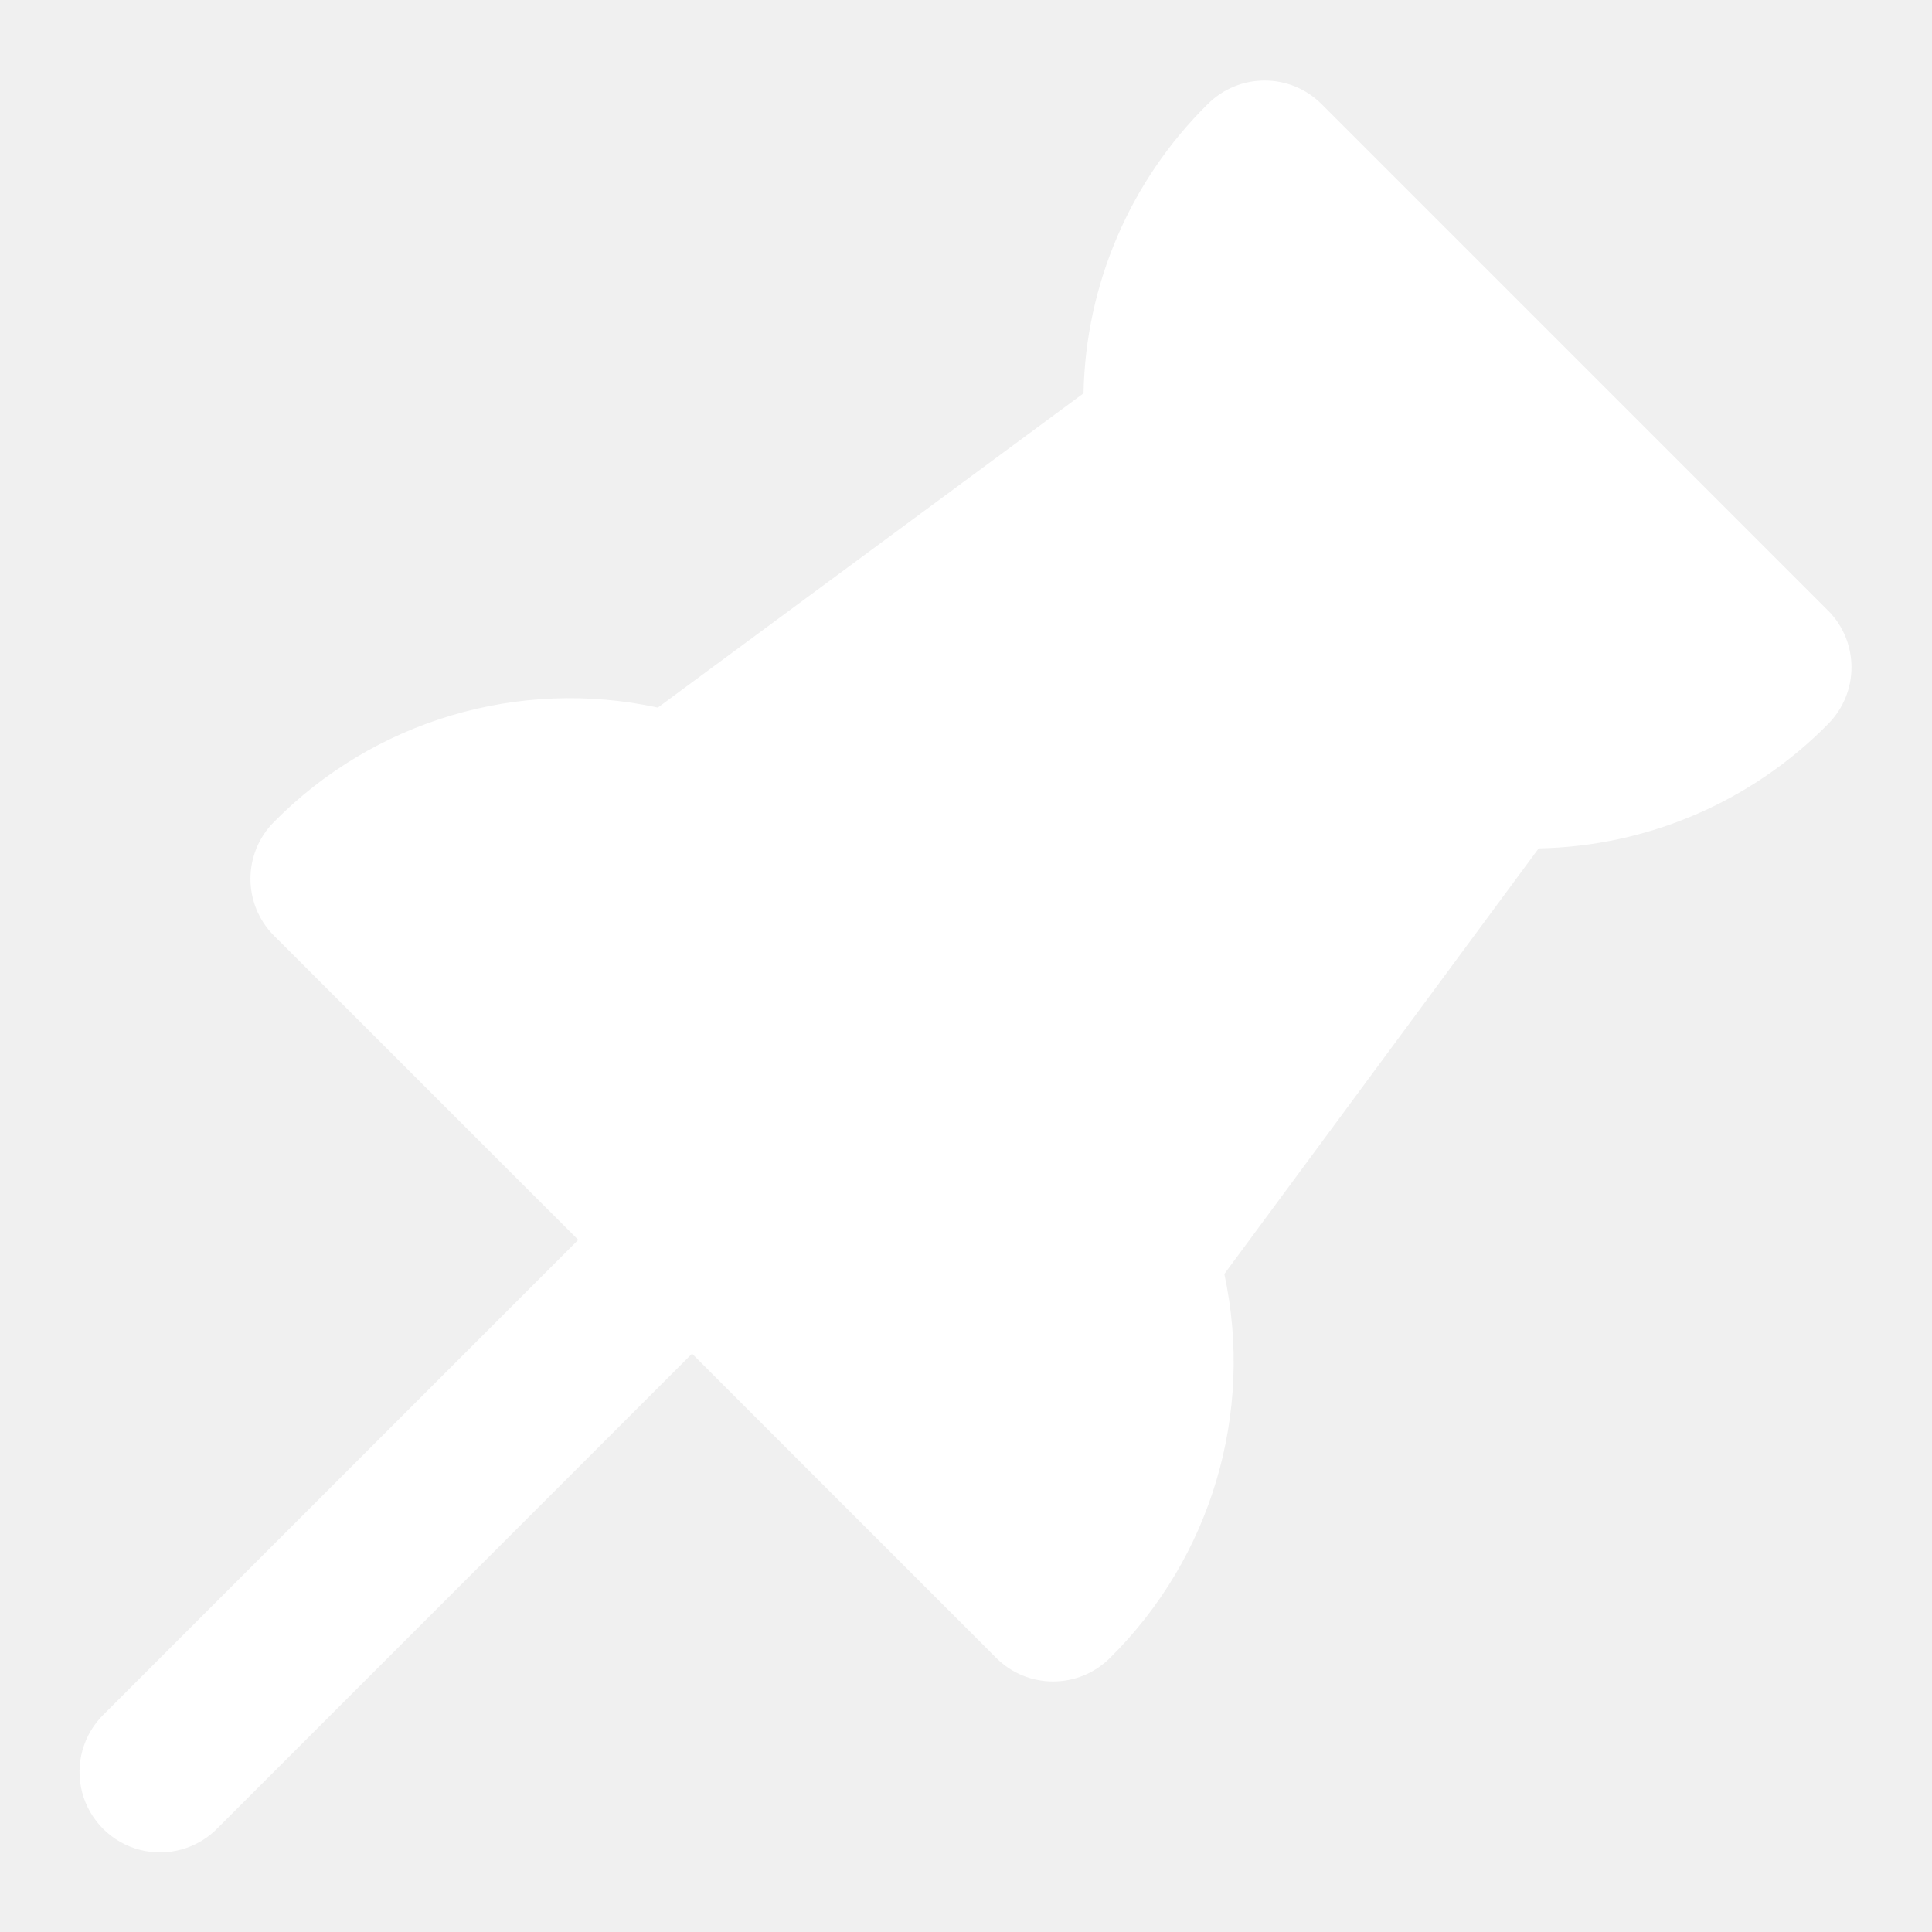
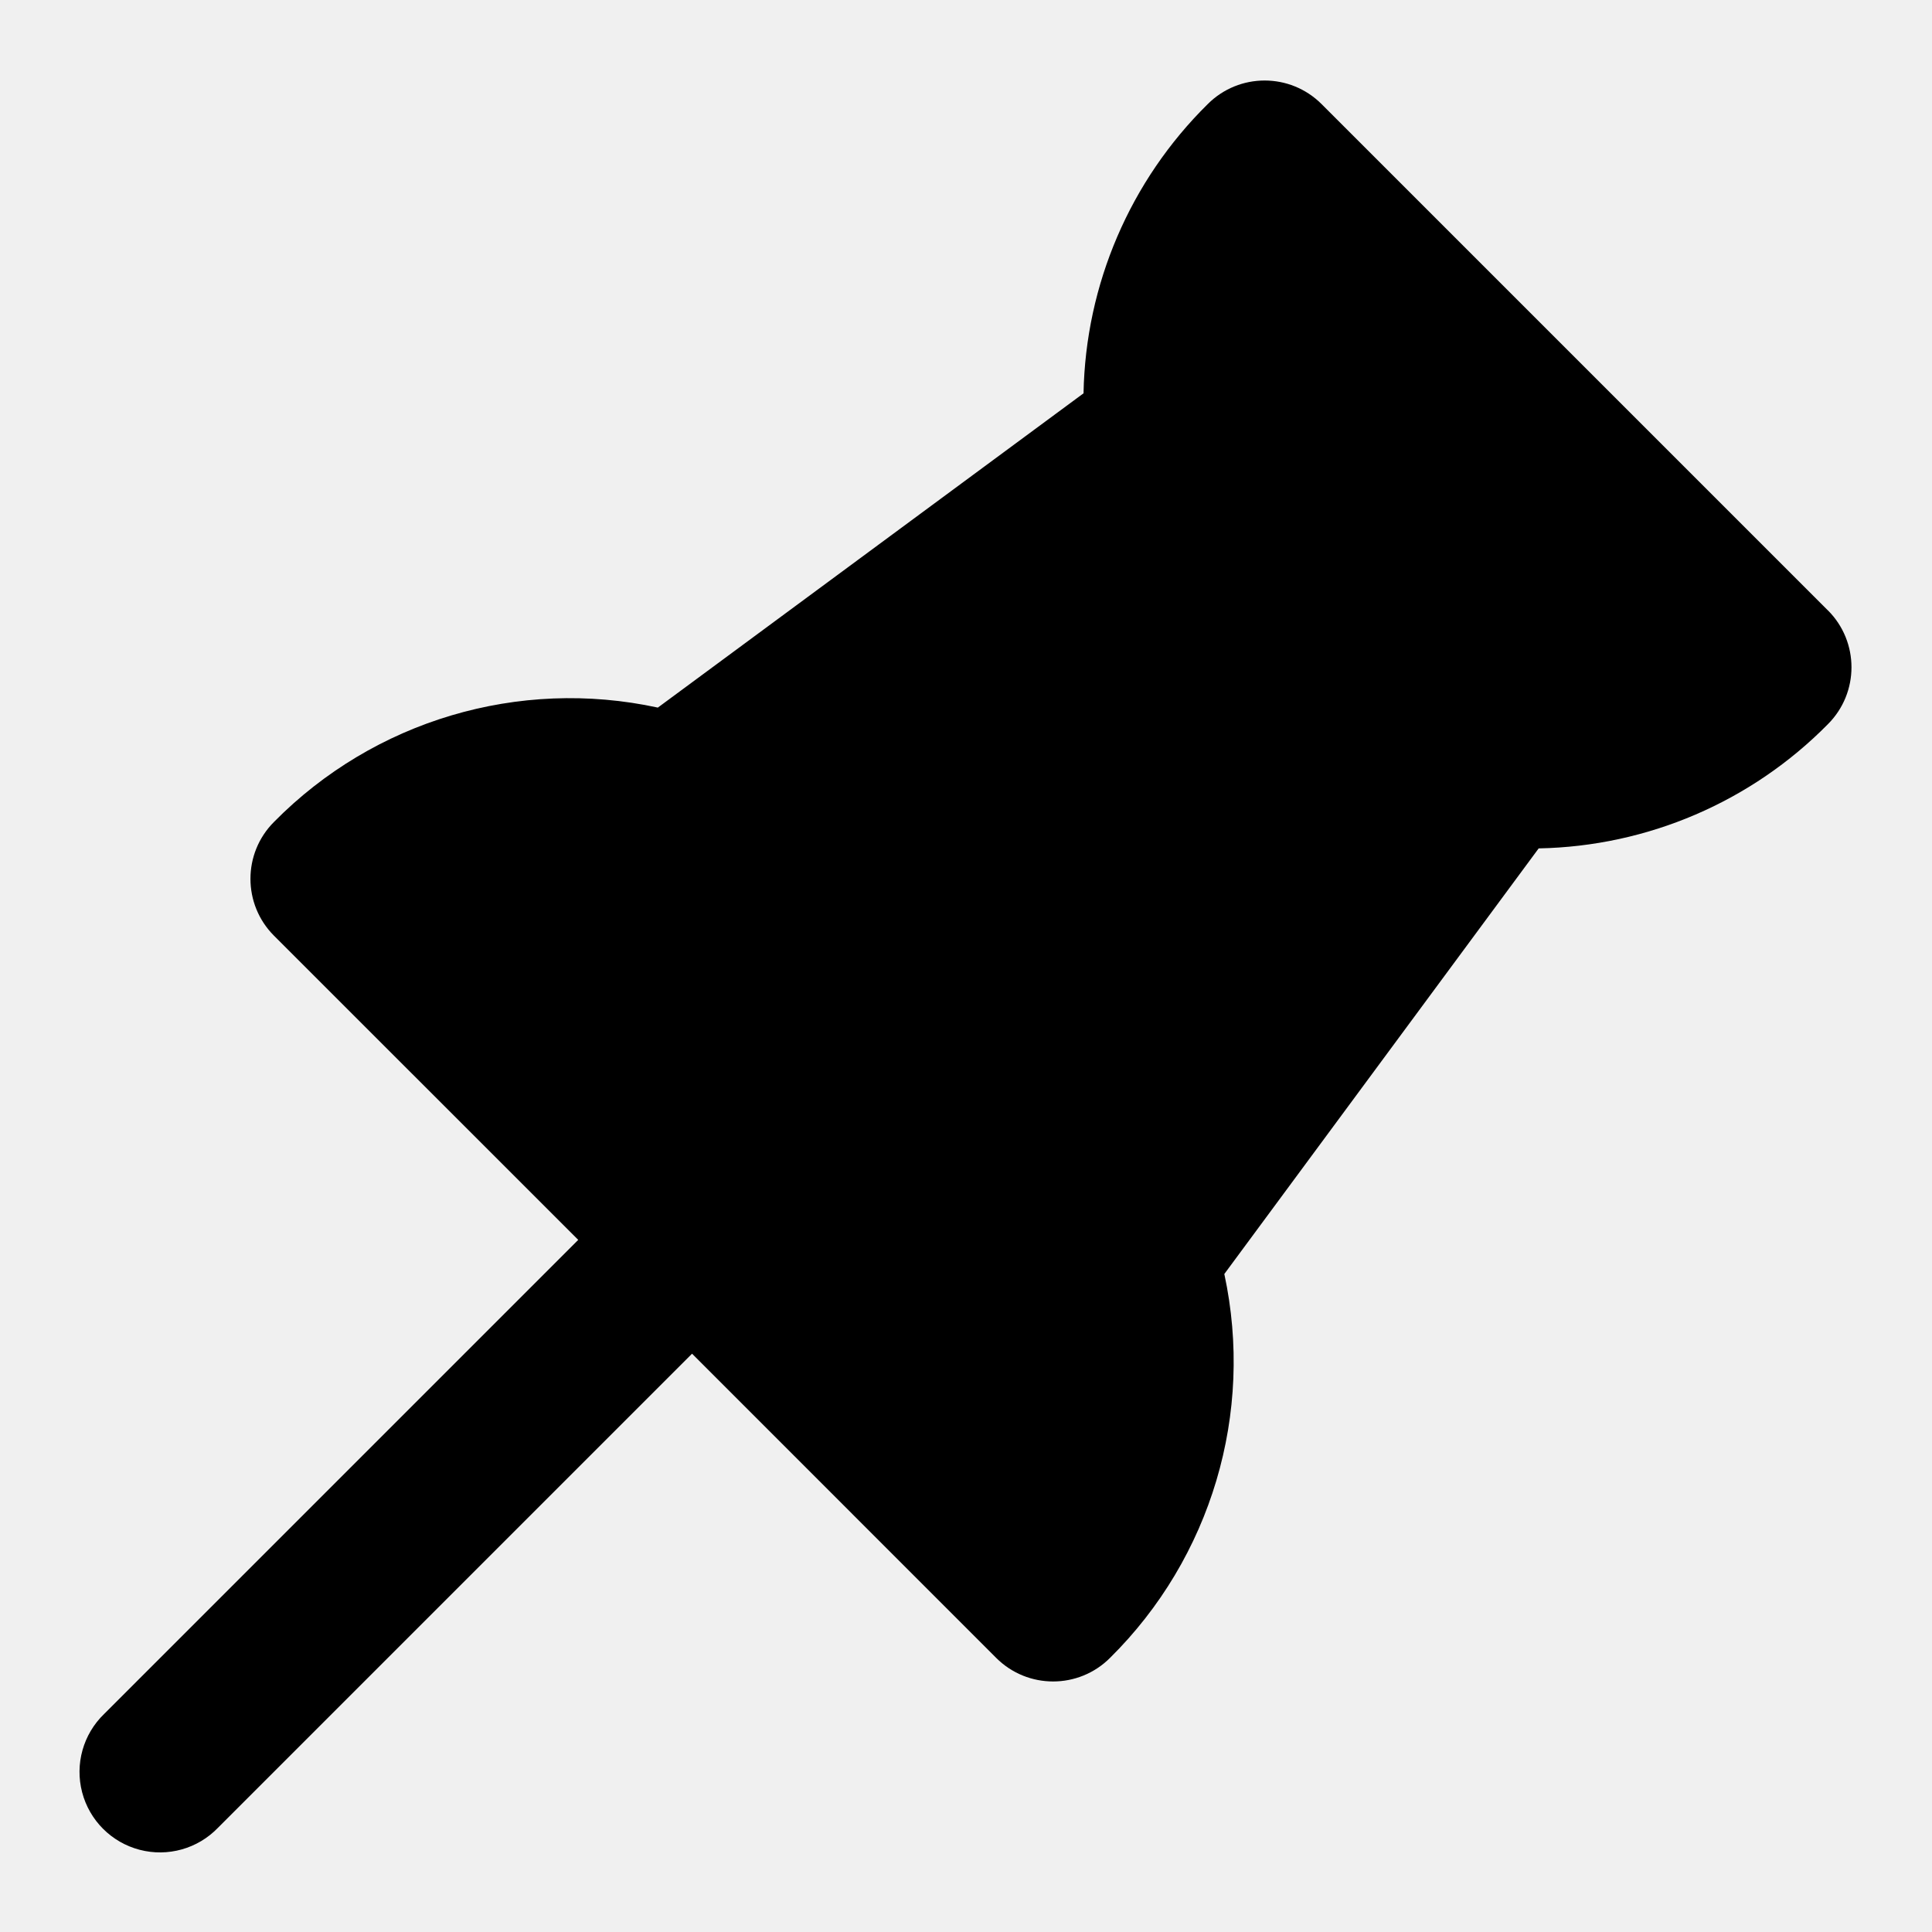
- <svg xmlns="http://www.w3.org/2000/svg" aria-label="고정 게시물" class="x1lliihq x1n2onr6 x9bdzbf" fill="currentColor" height="22" role="img" viewBox="0 0 24 24" width="22">
-   <path d="m22.707 7.583-6.29-6.29a1 1 0 0 0-1.414 0 5.183 5.183 0 0 0-1.543 3.593L8.172 8.79a5.161 5.161 0 0 0-4.768 1.42 1 1 0 0 0 0 1.414l3.779 3.778-5.89 5.89a1 1 0 1 0 1.414 1.414l5.89-5.89 3.778 3.779a1 1 0 0 0 1.414 0 5.174 5.174 0 0 0 1.42-4.769l3.905-5.287a5.183 5.183 0 0 0 3.593-1.543 1 1 0 0 0 0-1.414Z" fill="#FFFFFF" />
+ <svg fill="currentColor" height="22" role="img" viewBox="0 0 24 24" width="22">
+   <path d="m22.707 7.583-6.29-6.29a1 1 0 0 0-1.414 0 5.183 5.183 0 0 0-1.543 3.593L8.172 8.79a5.161 5.161 0 0 0-4.768 1.42 1 1 0 0 0 0 1.414l3.779 3.778-5.89 5.89a1 1 0 1 0 1.414 1.414l5.89-5.89 3.778 3.779a1 1 0 0 0 1.414 0 5.174 5.174 0 0 0 1.42-4.769l3.905-5.287a5.183 5.183 0 0 0 3.593-1.543 1 1 0 0 0 0-1.414Z" />
</svg>
